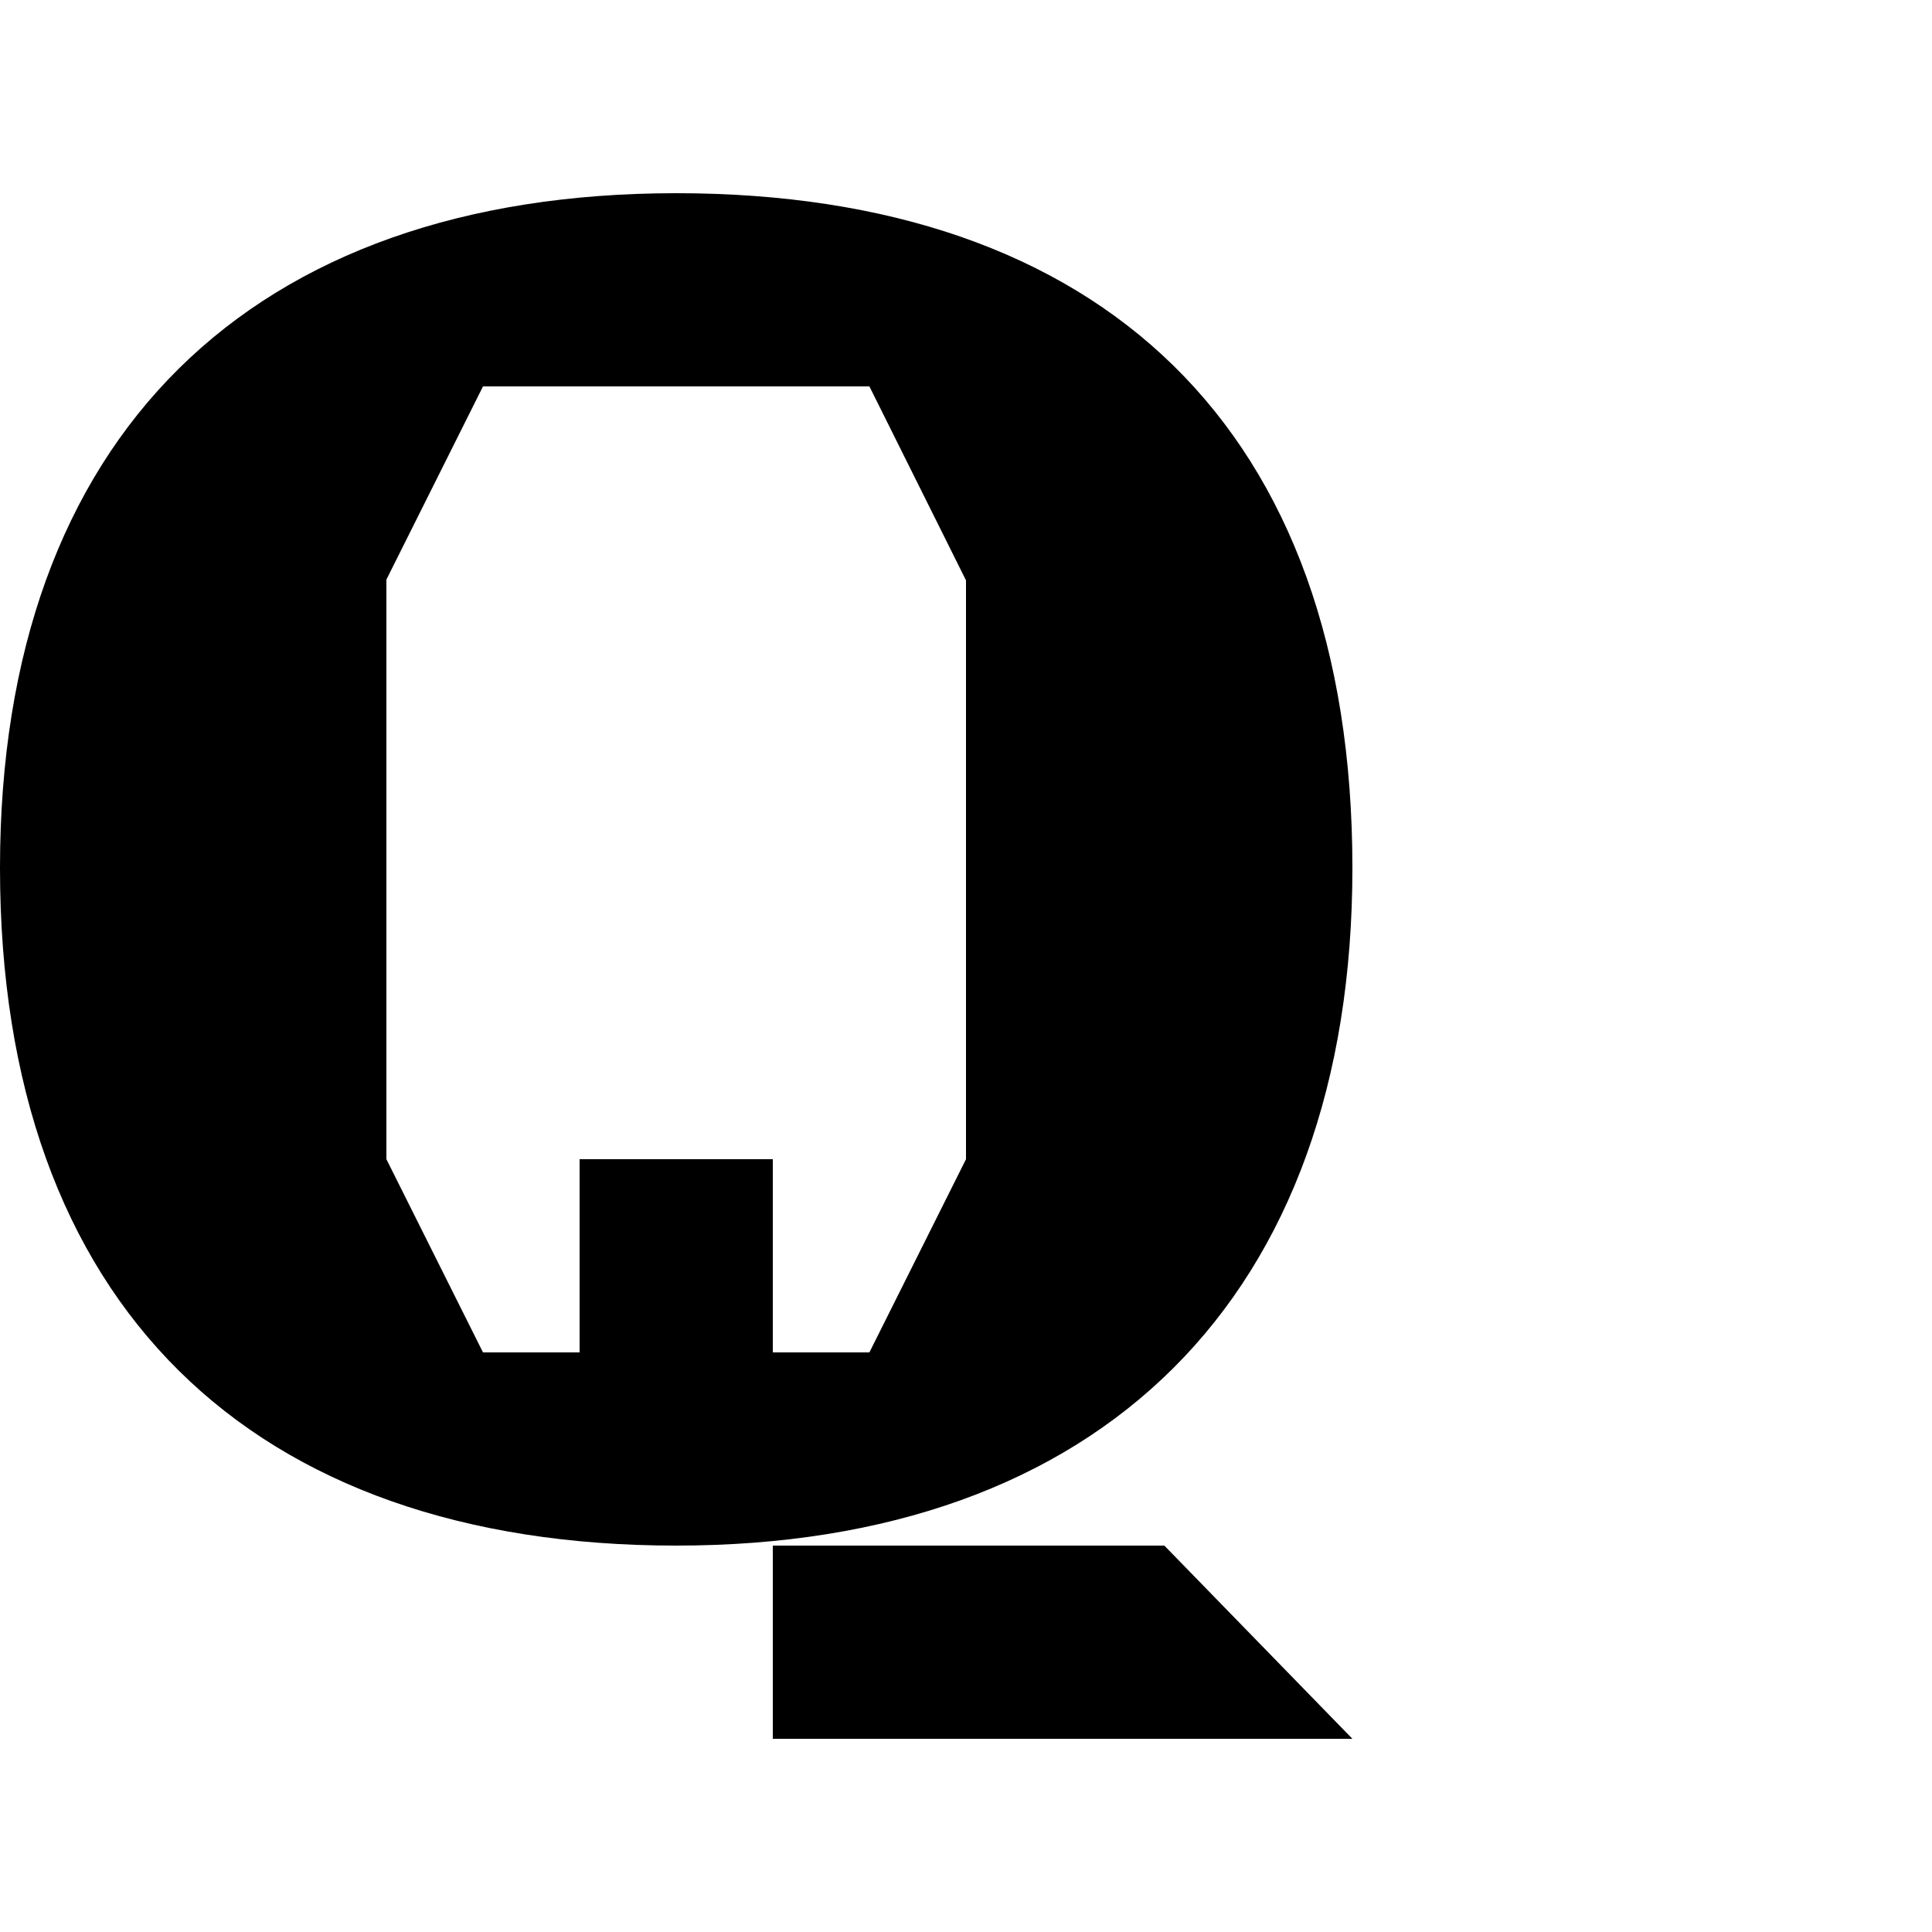
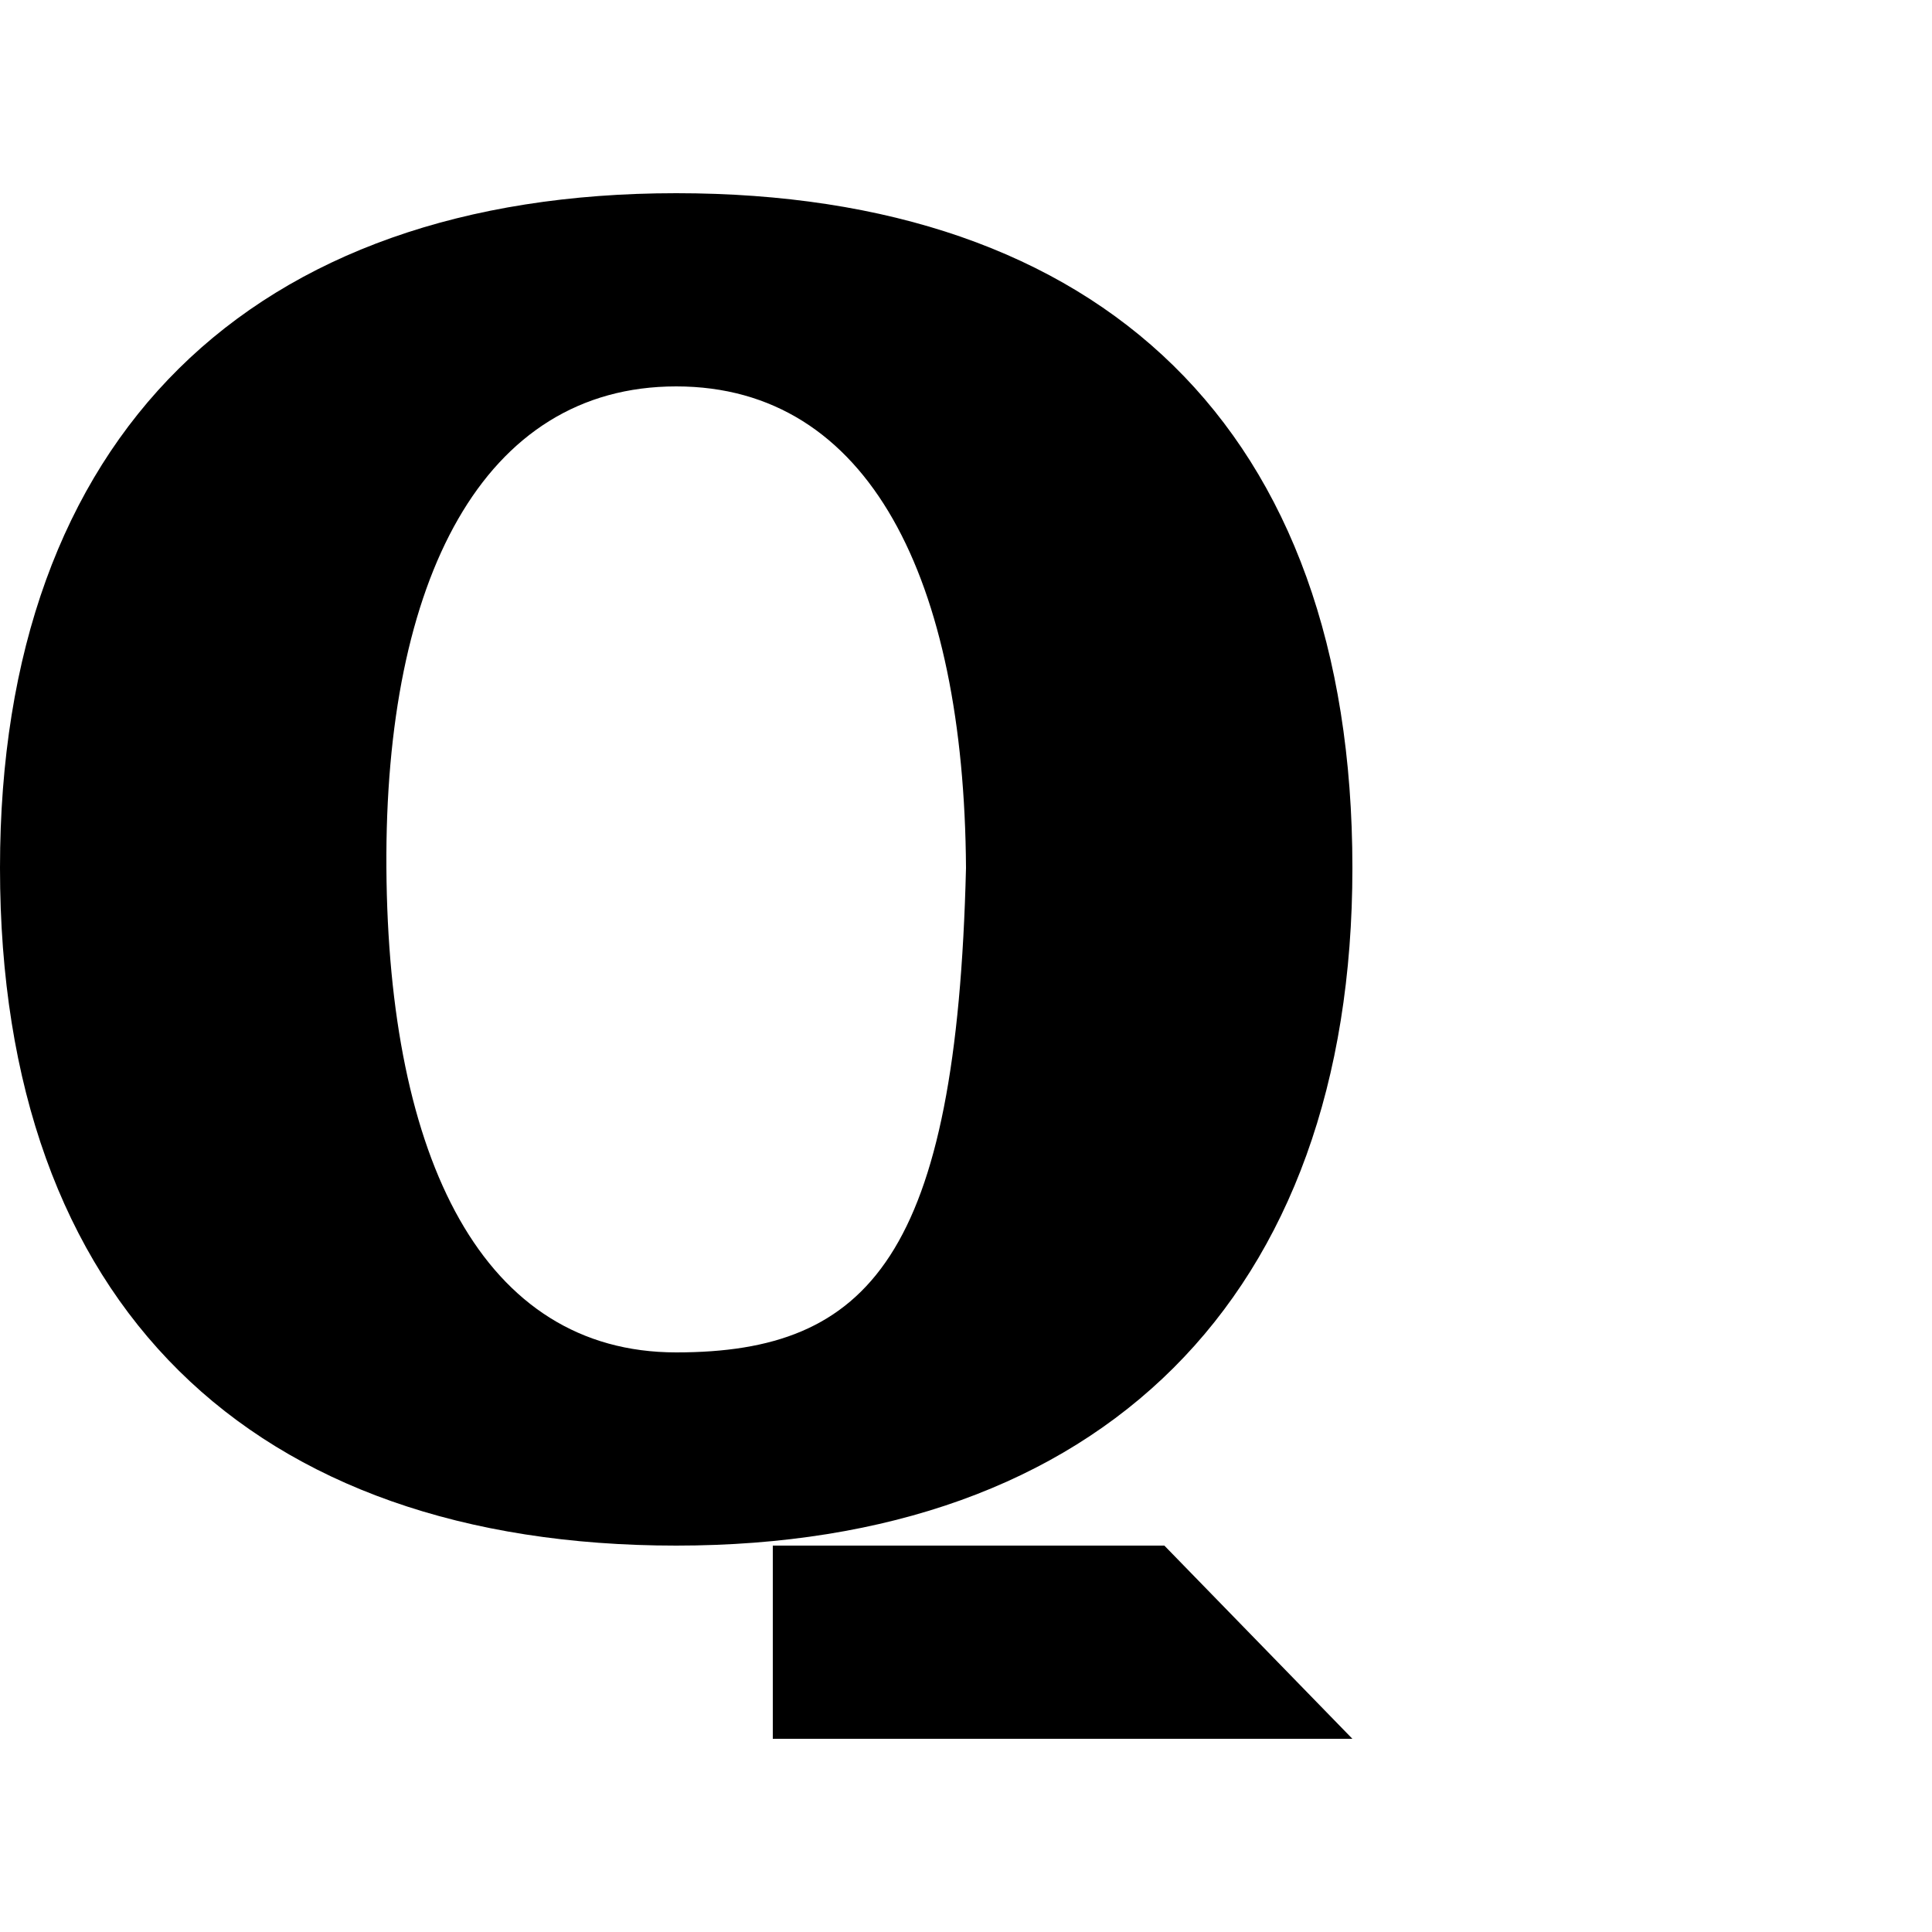
<svg xmlns="http://www.w3.org/2000/svg" height="1024" width="1024" version="1.1" id="svg4375" viewBox="0 0 1024 1024" xml:space="preserve">
  <defs id="defs4">
    <linearGradient id="linearGradient8000">
      <stop style="stop-color:#000000;stop-opacity:1;" offset="0" id="stop7998" />
    </linearGradient>
    <clipPath clipPathUnits="userSpaceOnUse" id="clipPath6029">
      <g id="use6031" />
    </clipPath>
  </defs>
  <g id="layer1" style="display:inline">
-     <path id="path13163" style="display:inline;fill:#000000" d="M 460.8,204.8 H 256 L 204.8,307.2 V 614.4 L 256,716.8 h 51.2 l 0,-102.4 102.4,0 0,102.4 h 51.2 L 512,614.4 V 307.6 Z M 358.4,102.4 c 225,0 358.4,124.6 358.4,357.6 0,227.8 -133.4,359.2 -358.4,359.2 C 133.4,819.2 0,691.8 0,460 0,231 133.4,102.4 358.4,102.4 Z" />
    <path style="display:inline;fill:#000000" d="m 409.6,819.2 207.533,0 99.667,102.4 -307.2,0 z" id="path13310" />
+     <path id="path13163" style="display:inline;fill:#000000" d="m 204.8,460 c 1,154.4 51.2,256.8 153.6,256.8 C 460.8,716.8 507,665.6 512,460 511,307.2 460.8,204.8 358.4,204.8 256,204.8 203.8,307.2 204.8,460 Z M 358.4,102.4 c 225,0 358.4,124.6 358.4,357.6 0,227.8 -133.4,359.2 -358.4,359.2 C 133.4,819.2 0,691.8 0,460 0,231 133.4,102.4 358.4,102.4 Z" />
  </g>
</svg>
